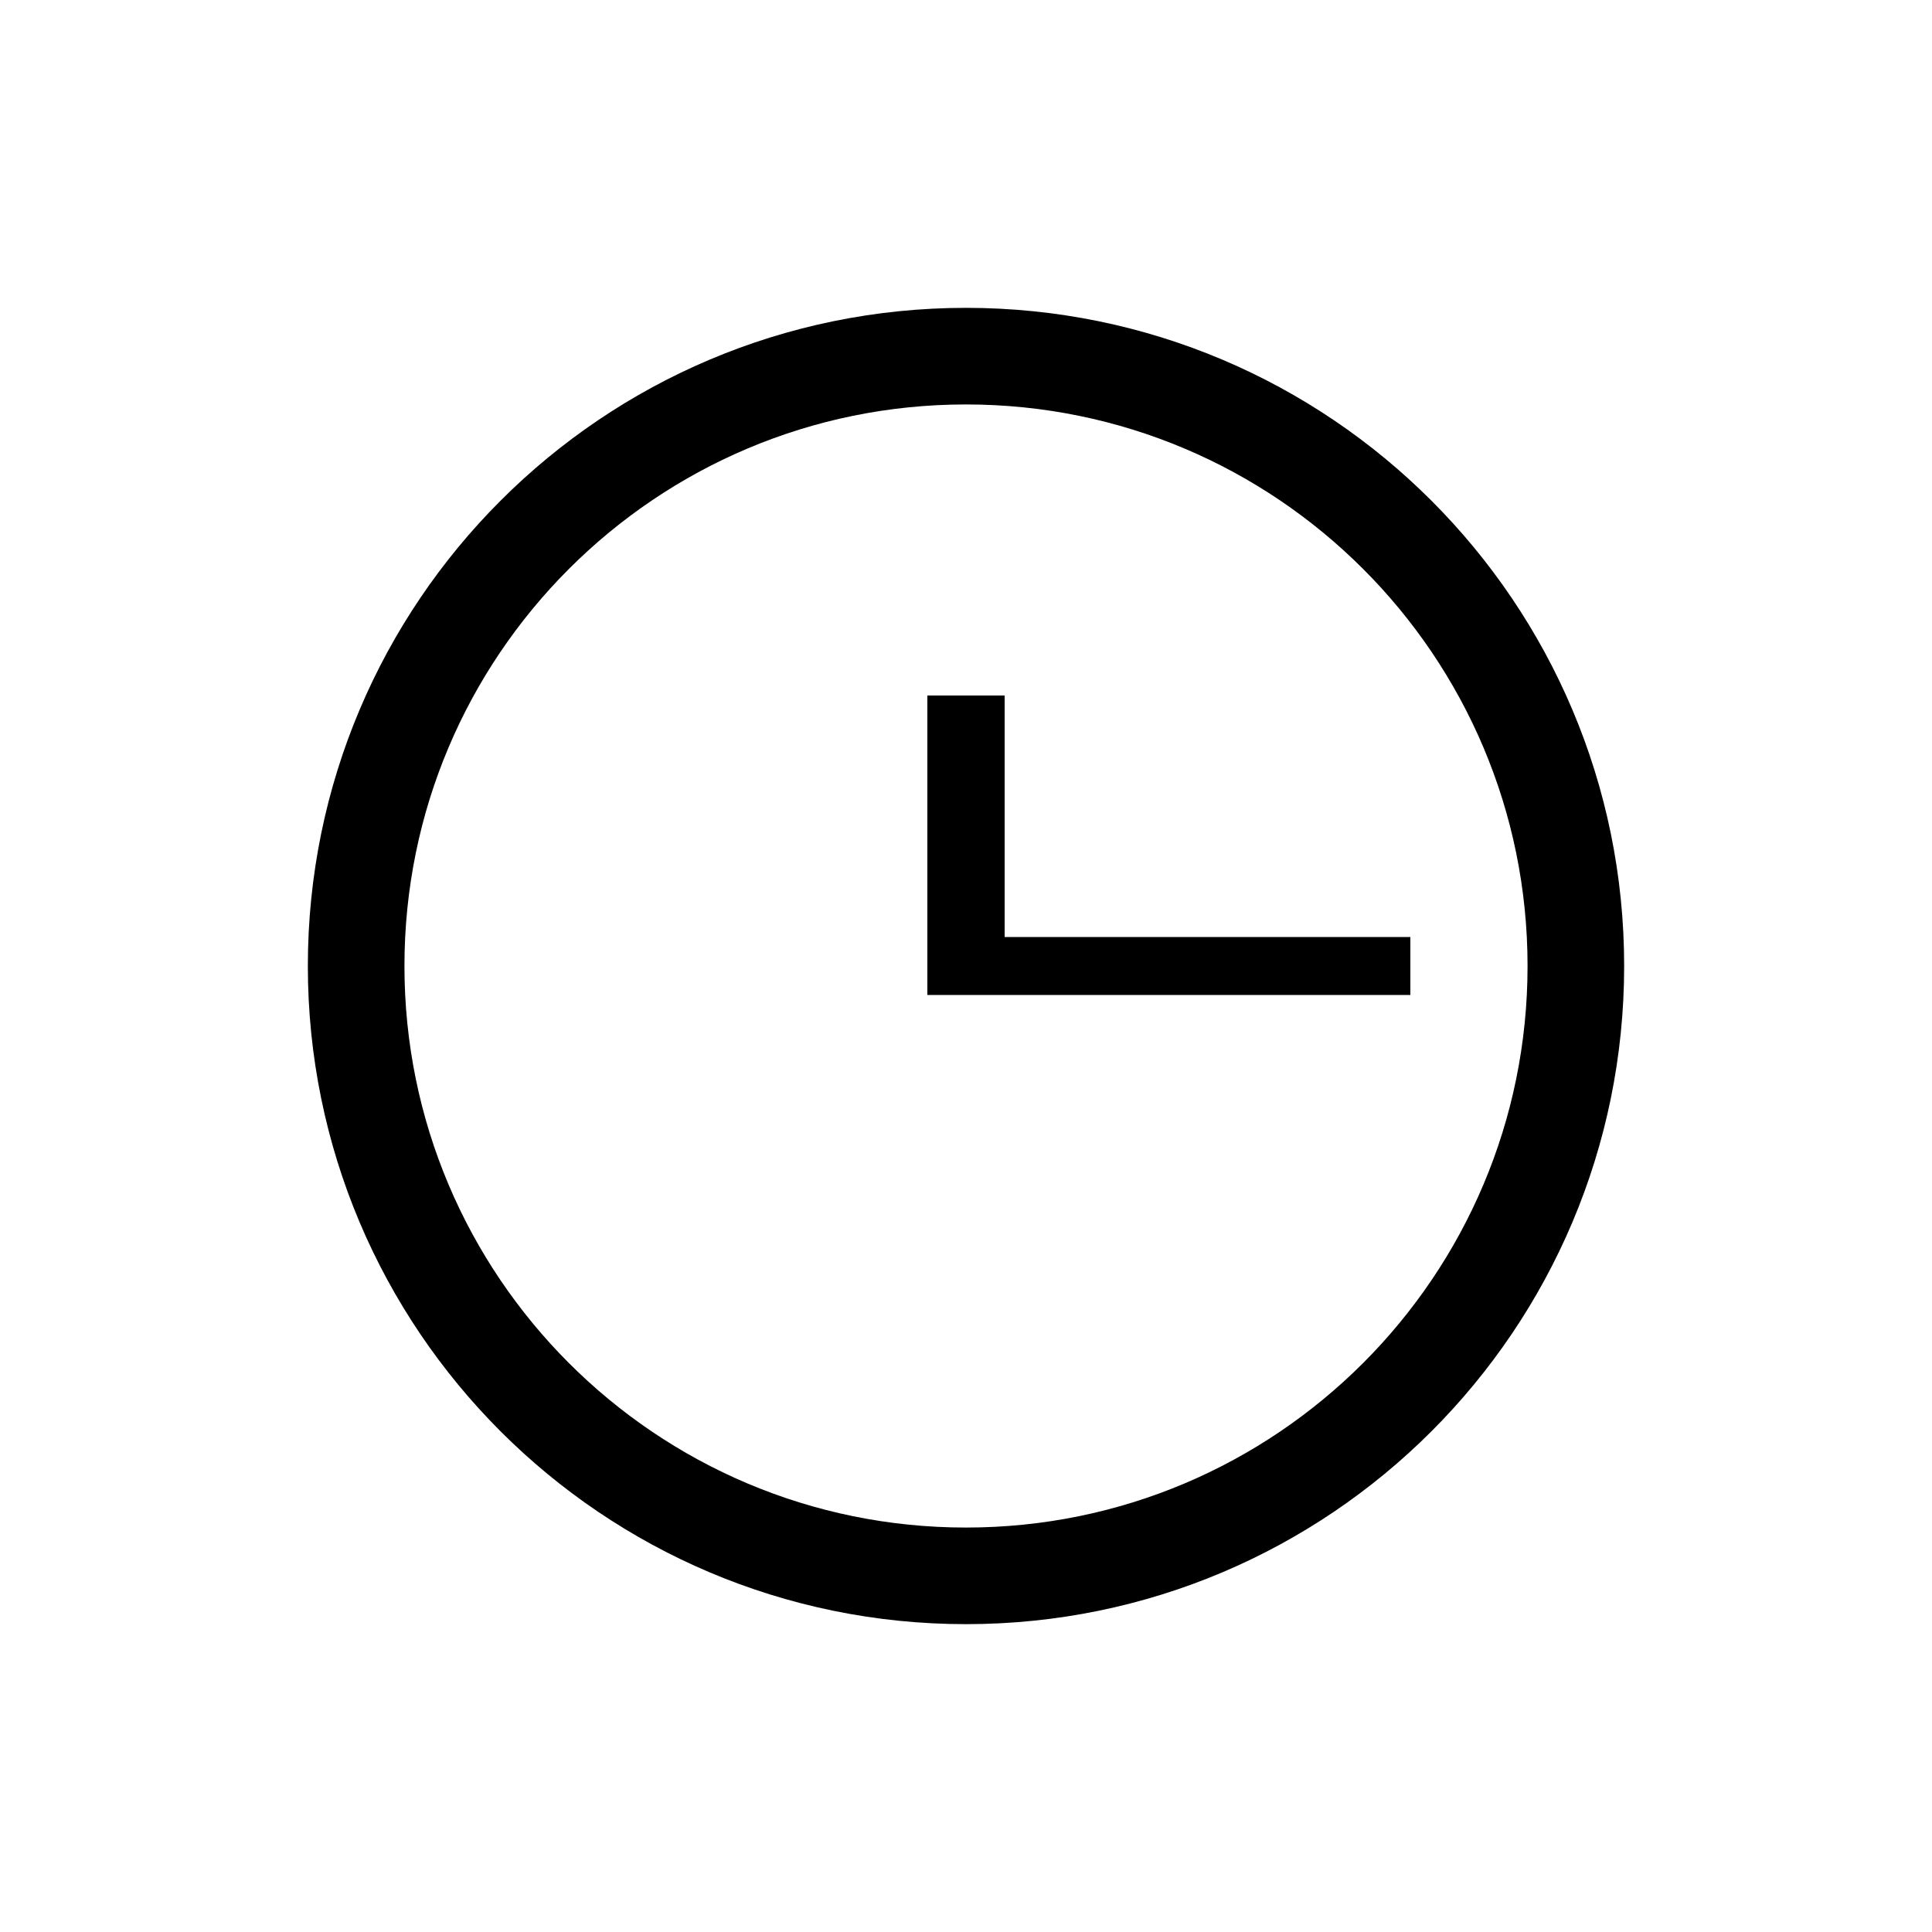
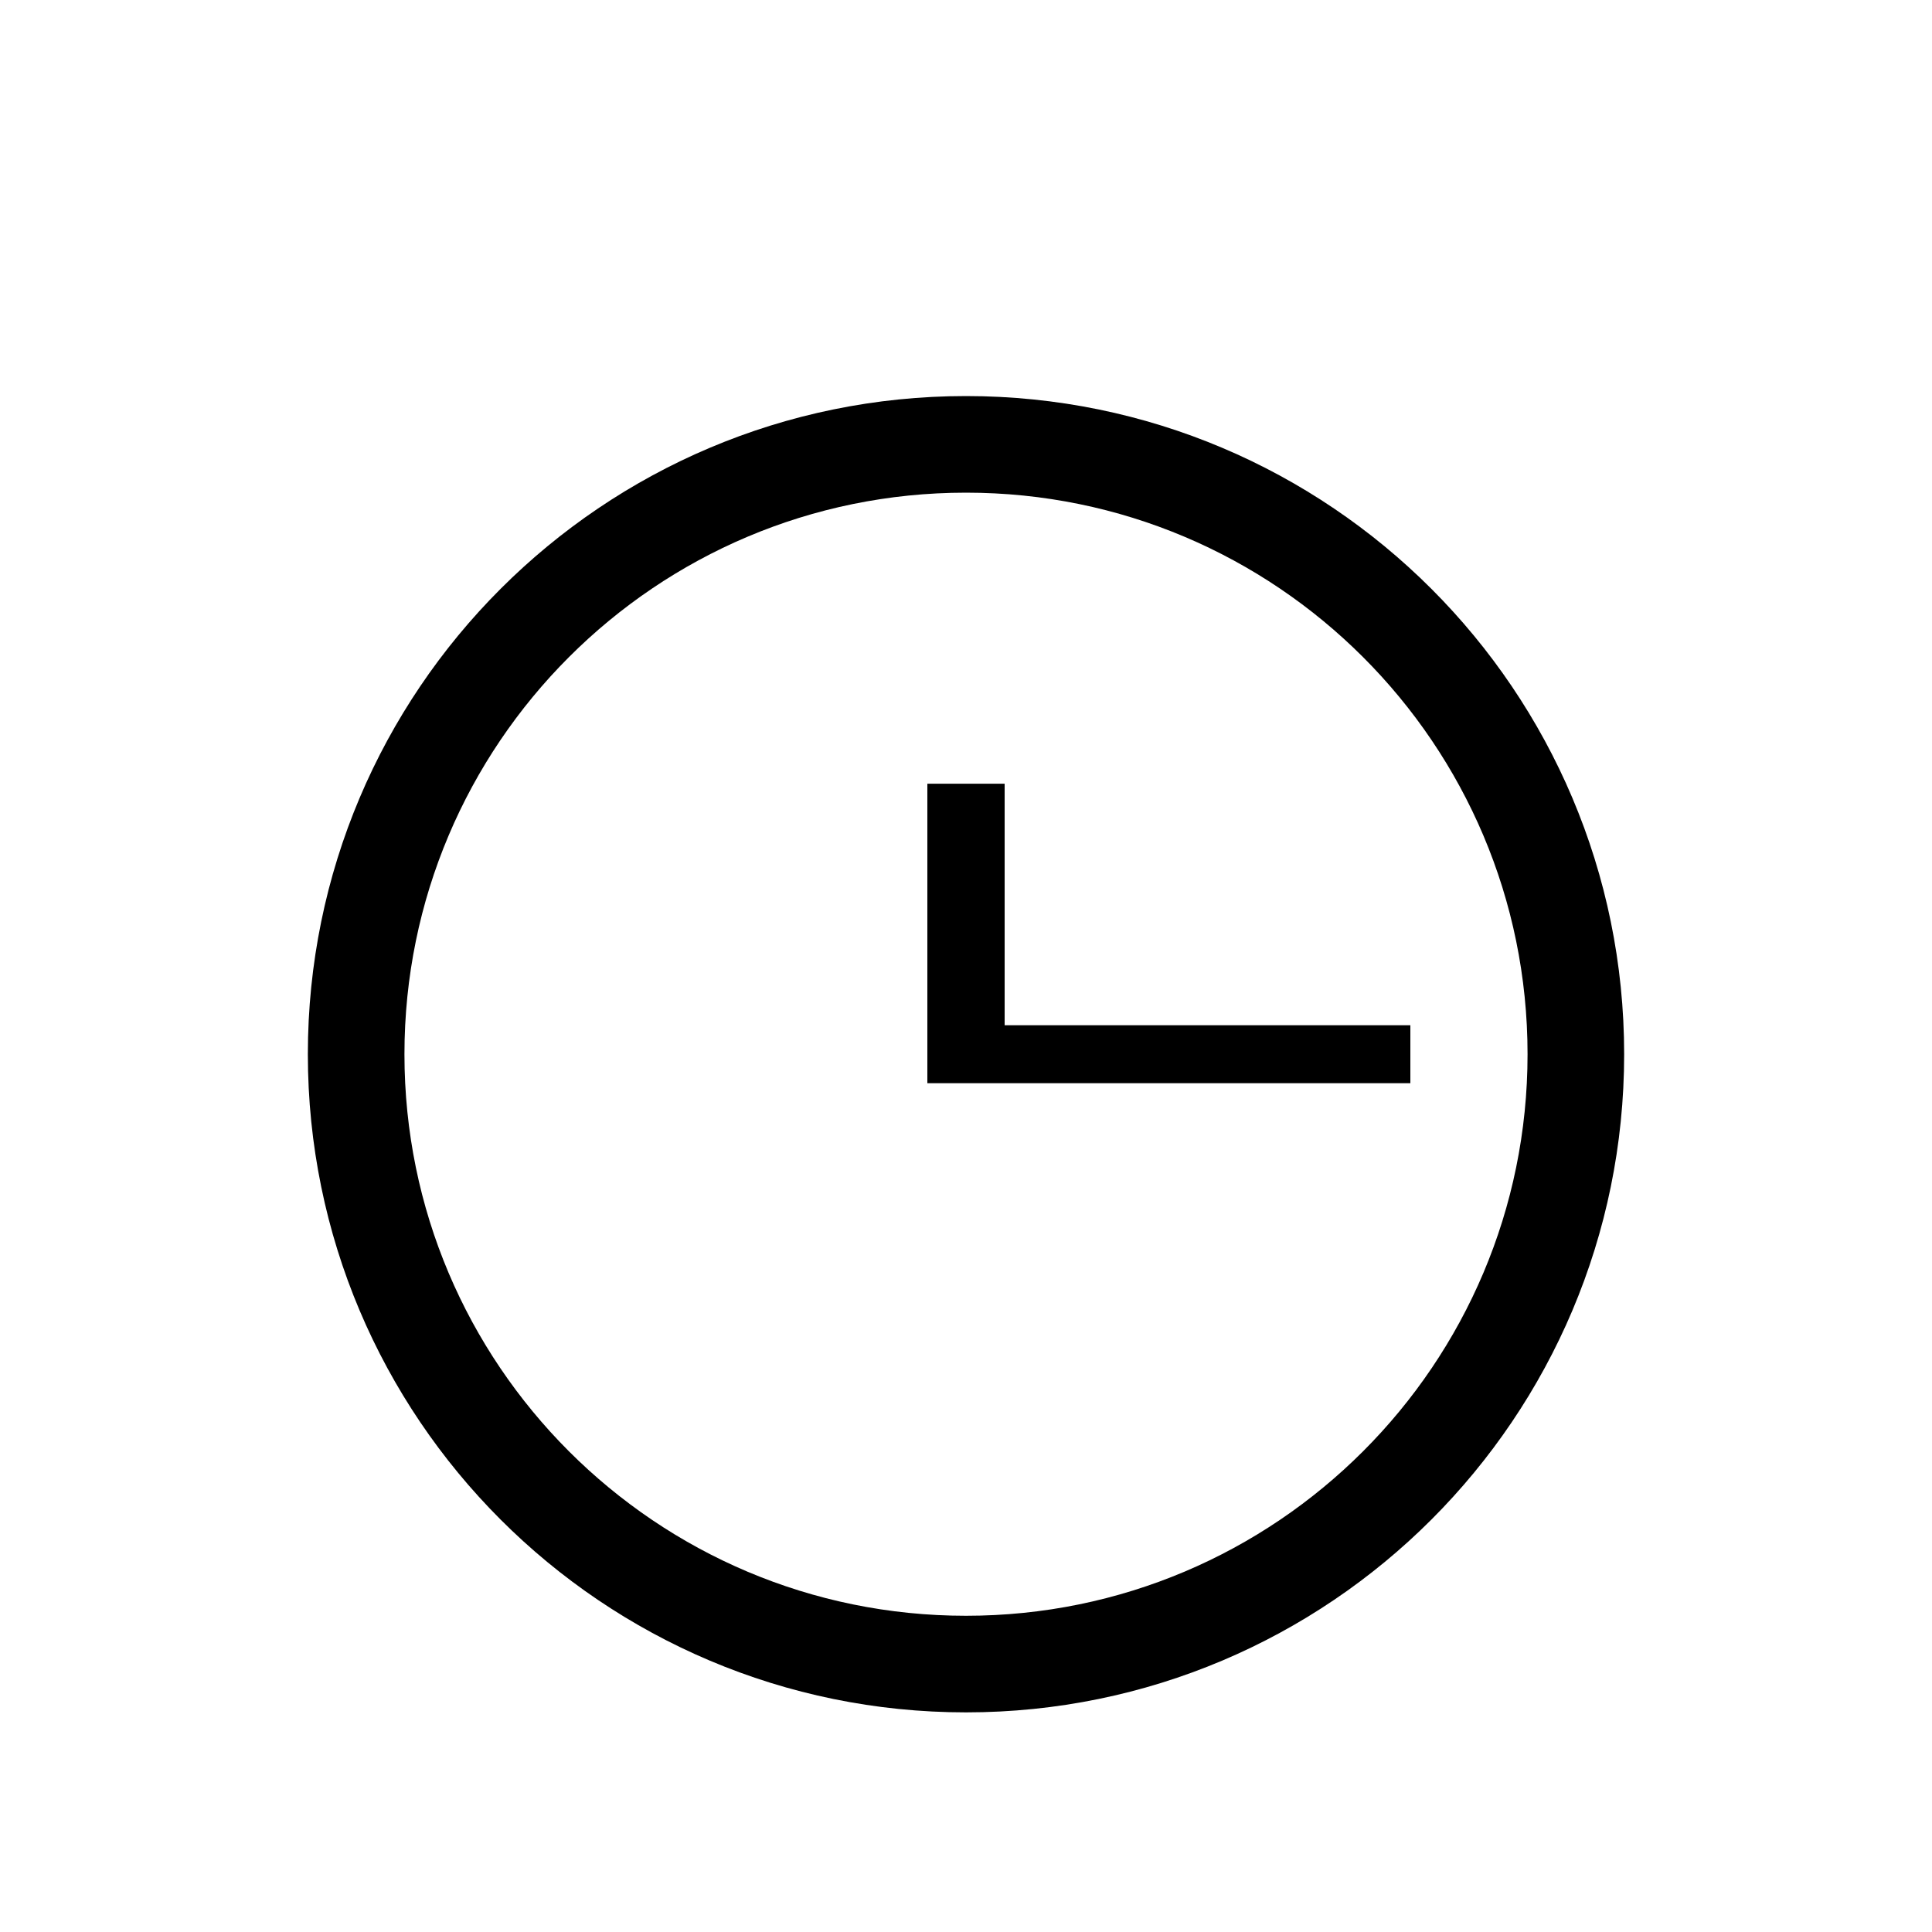
<svg xmlns="http://www.w3.org/2000/svg" viewBox="0 0 100 100">
-   <ellipse style="stroke: rgb(0, 0, 0); fill: none; stroke-width: 5px;" cx="50" cy="50" rx="31.566" ry="31.566" />
-   <rect x="48" y="35.999" width="4" height="15" style="" />
-   <rect x="48" y="48.5" width="25" height="3" style="" />
+   <g transform="matrix(1, 0, 0, 1, -0.000002, 4.566)">
+     <ellipse style="stroke: rgb(0, 0, 0); fill: none; stroke-width: 5px;" cx="50" cy="50" rx="31.566" ry="31.566" />
+     <rect x="48" y="35.999" width="4" height="15" style="" />
+     <rect x="48" y="48.5" width="25" height="3" style="" />
+   </g>
</svg>
